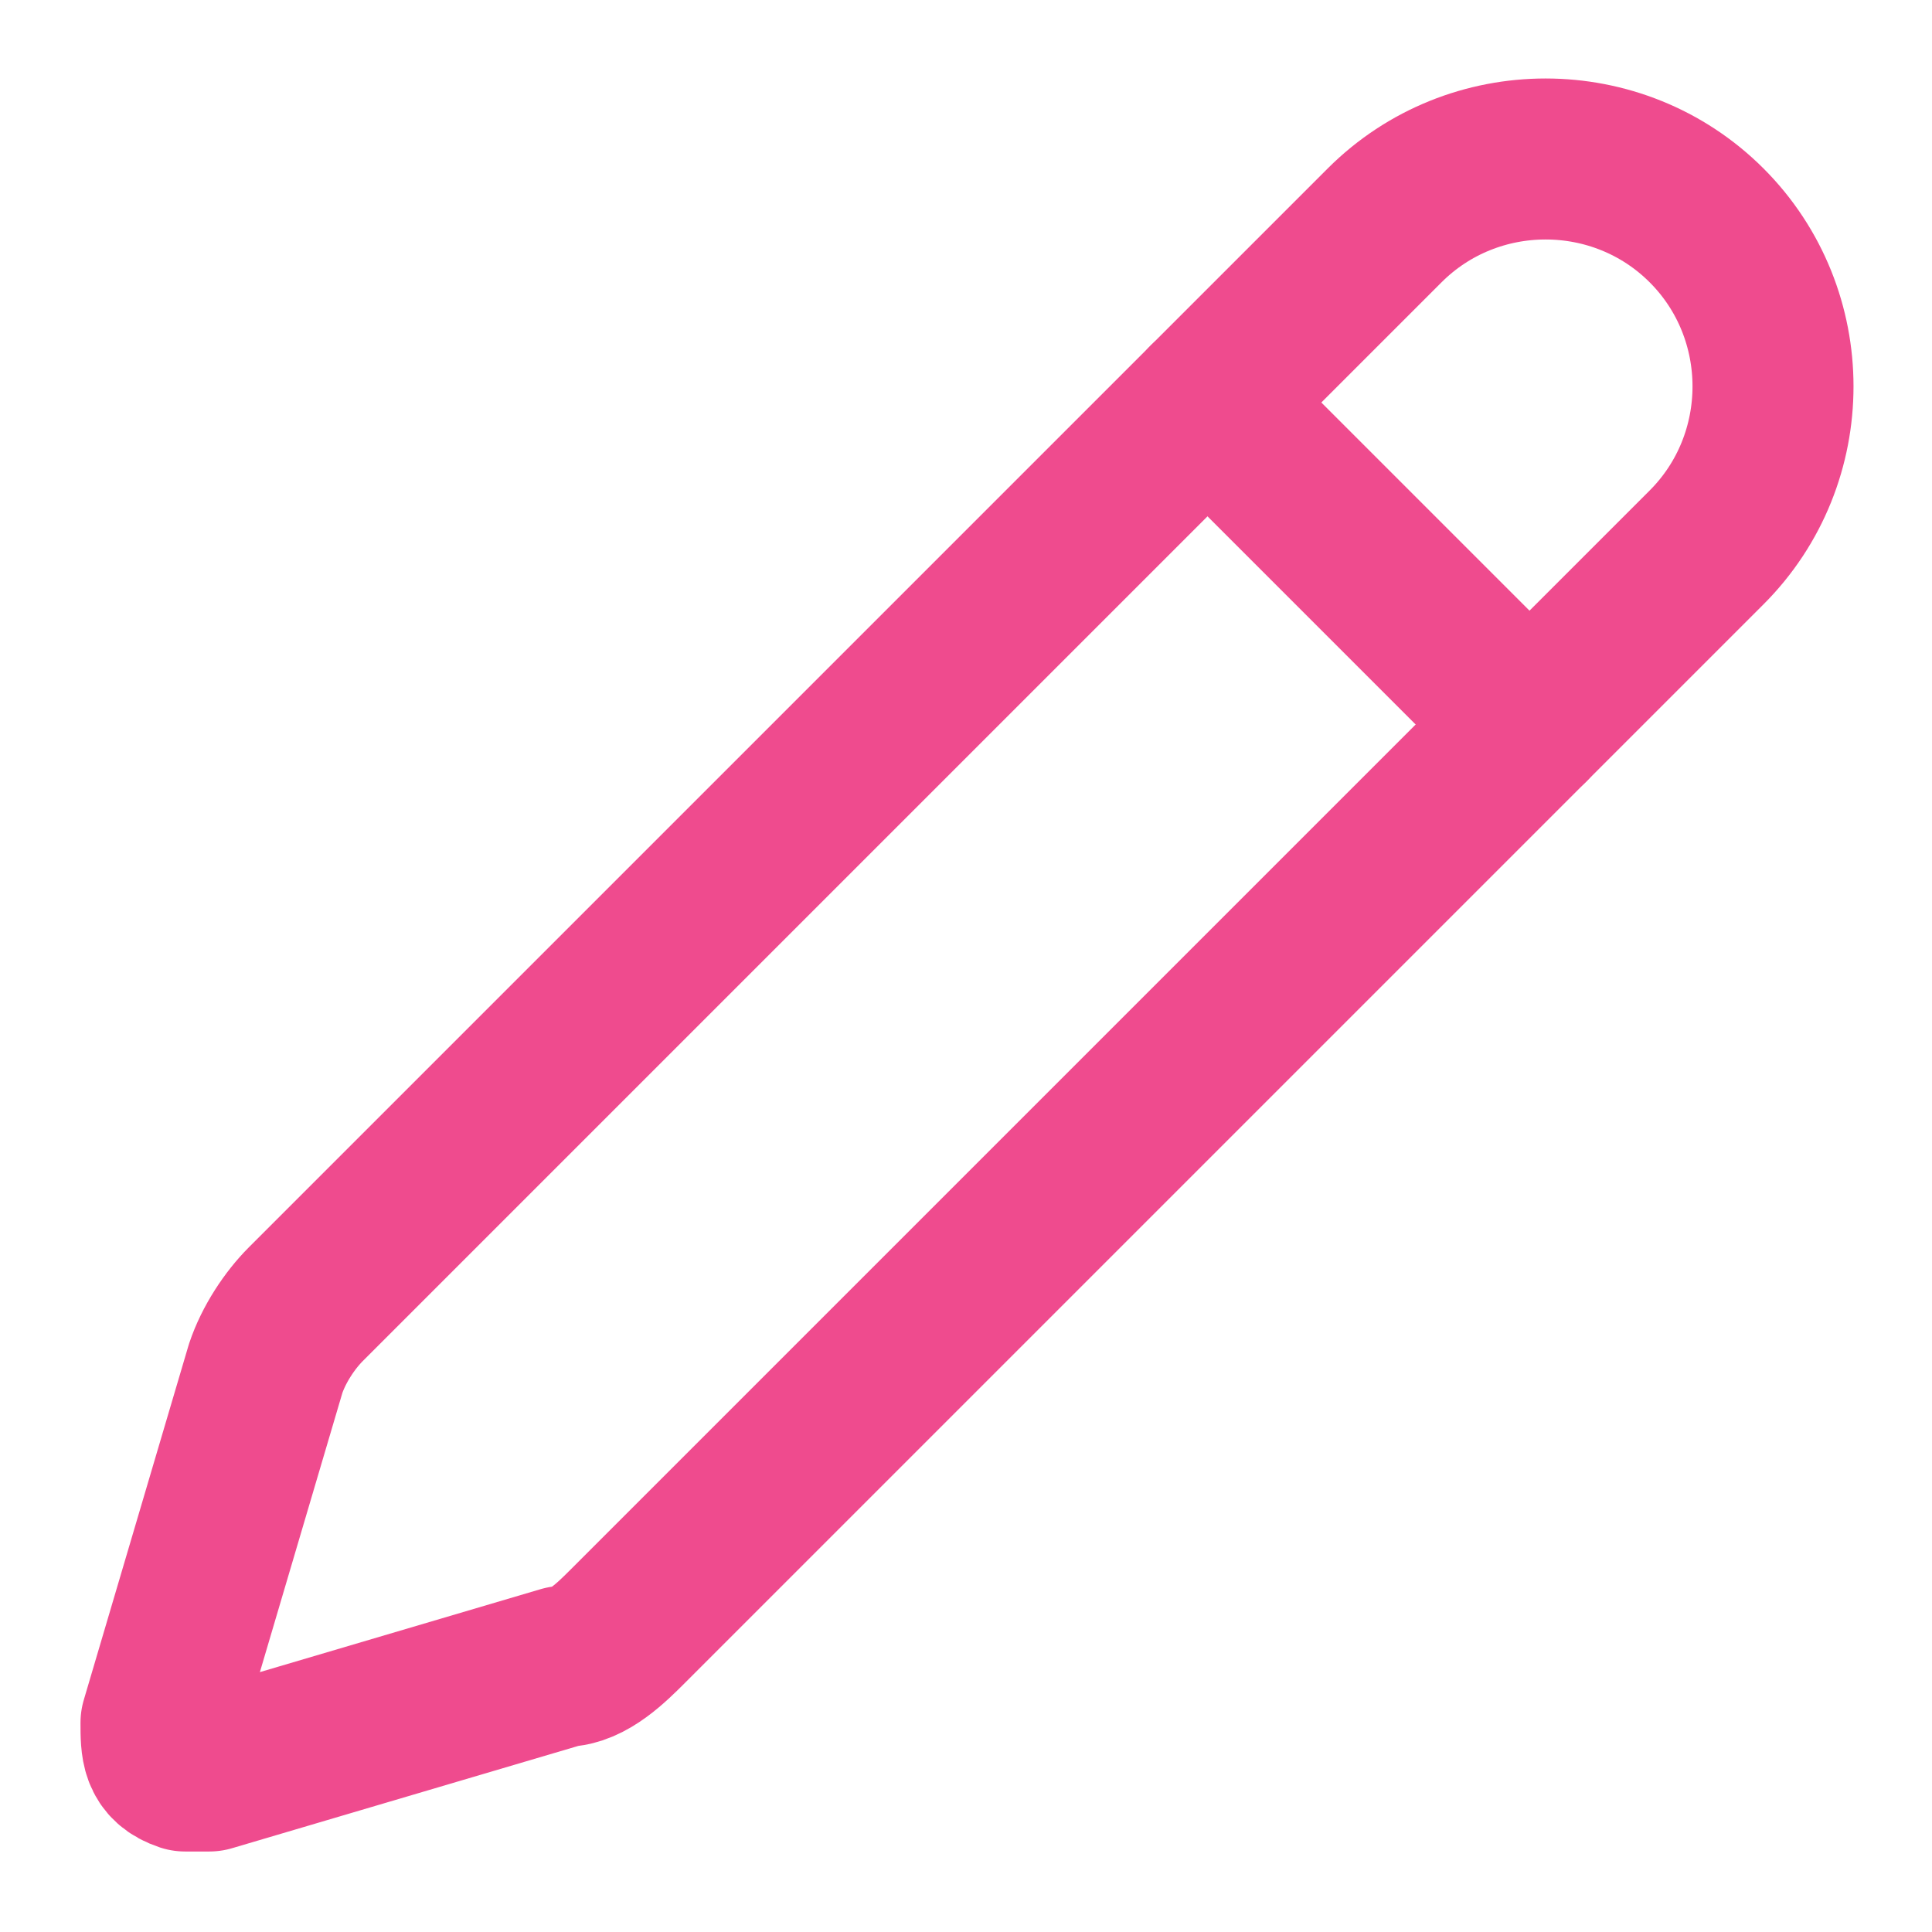
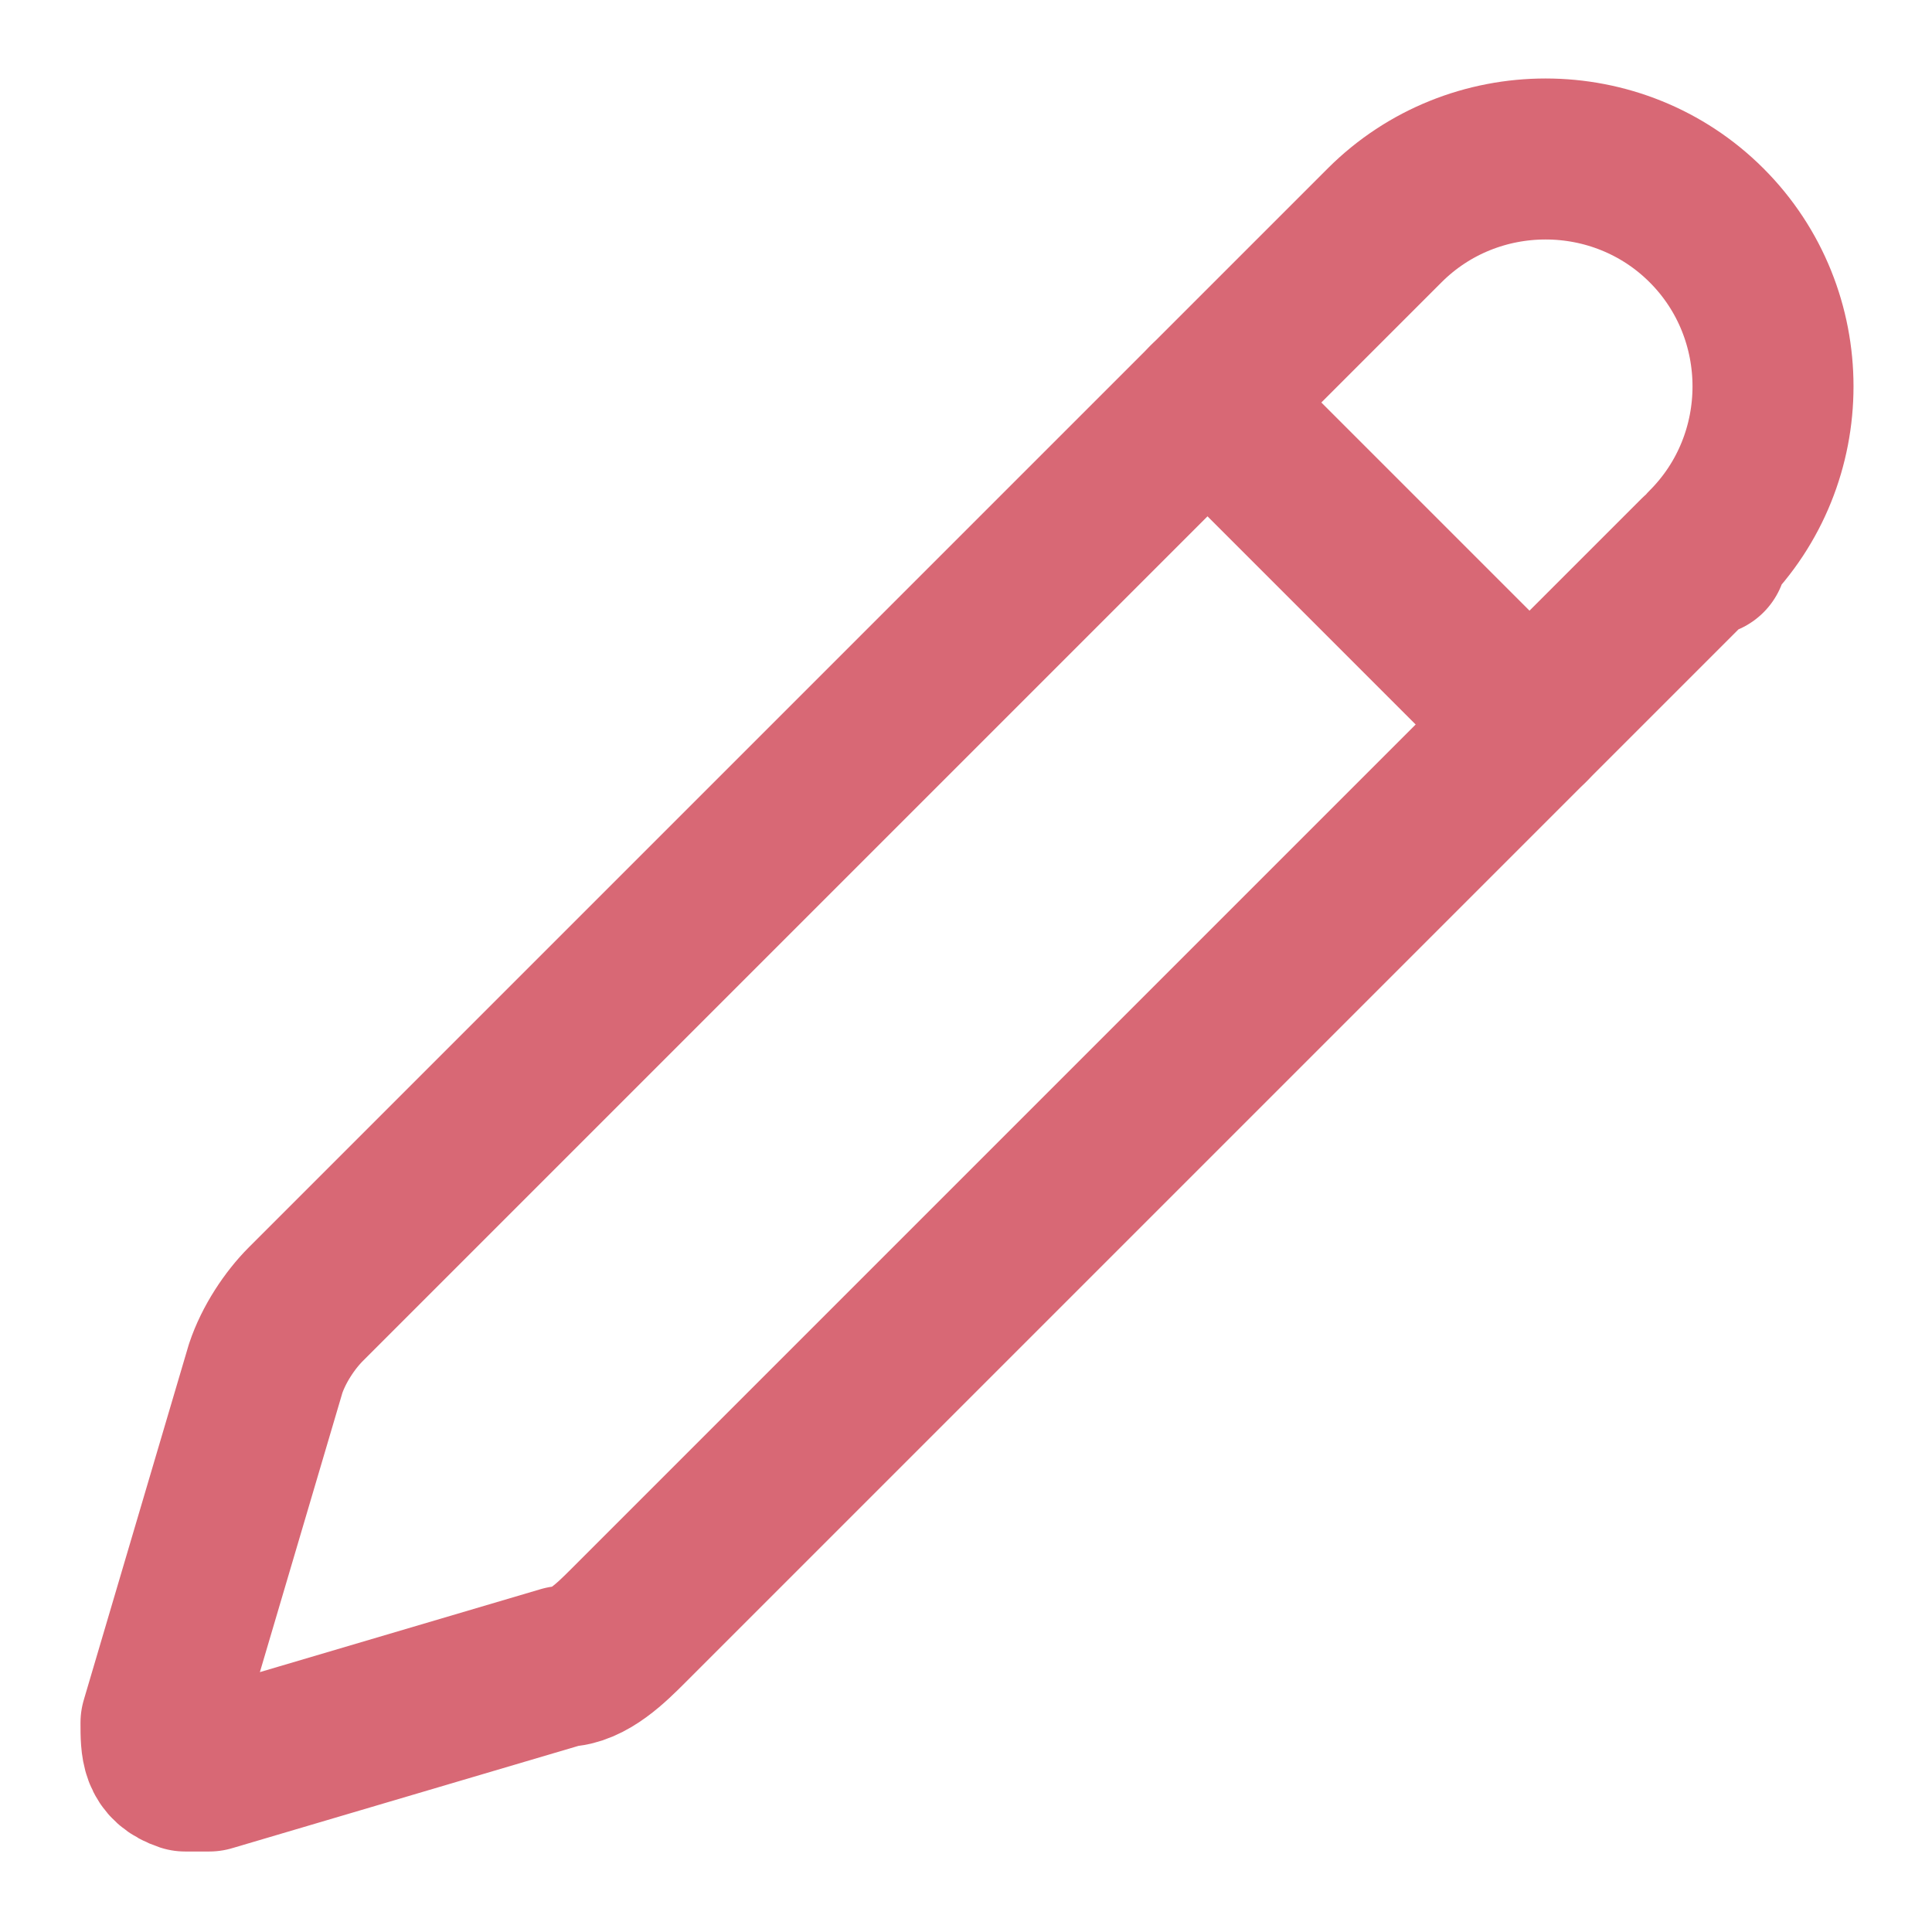
- <svg xmlns="http://www.w3.org/2000/svg" id="_レイヤー_1" data-name="レイヤー_1" version="1.1" viewBox="0 0 24 24">
+ <svg xmlns="http://www.w3.org/2000/svg" id="_レイヤー_1" version="1.1" viewBox="0 0 24 24">
  <defs>
    <style>
      .st0 {
        fill: none;
-         stroke: #ef4b8e;
+         stroke: #d86875;
        stroke-linecap: round;
        stroke-linejoin: round;
        stroke-width: 2px;
      }
    </style>
  </defs>
-   <path class="st0" d="M21.2,6.8c1.1-1.1,1.1-2.9,0-4-1.1-1.1-2.9-1.1-4,0L3.8,16.2c-.2.2-.4.5-.5.8l-1.3,4.4c0,.3,0,.5.3.6,0,0,.2,0,.3,0l4.4-1.3c.3,0,.6-.3.8-.5l13.3-13.3Z" />
+   <path class="st0" d="M21.2,6.8c1.1-1.1,1.1-2.9,0-4-1.1-1.1-2.9-1.1-4,0L3.8,16.2c-.2.2-.4.5-.5.8l-1.3,4.4c0,.3,0,.5.3.6h.3l4.4-1.3c.3,0,.6-.3.8-.5l13.3-13.3h.1Z" />
  <path class="st0" d="M15,5l4,4" />
</svg>
